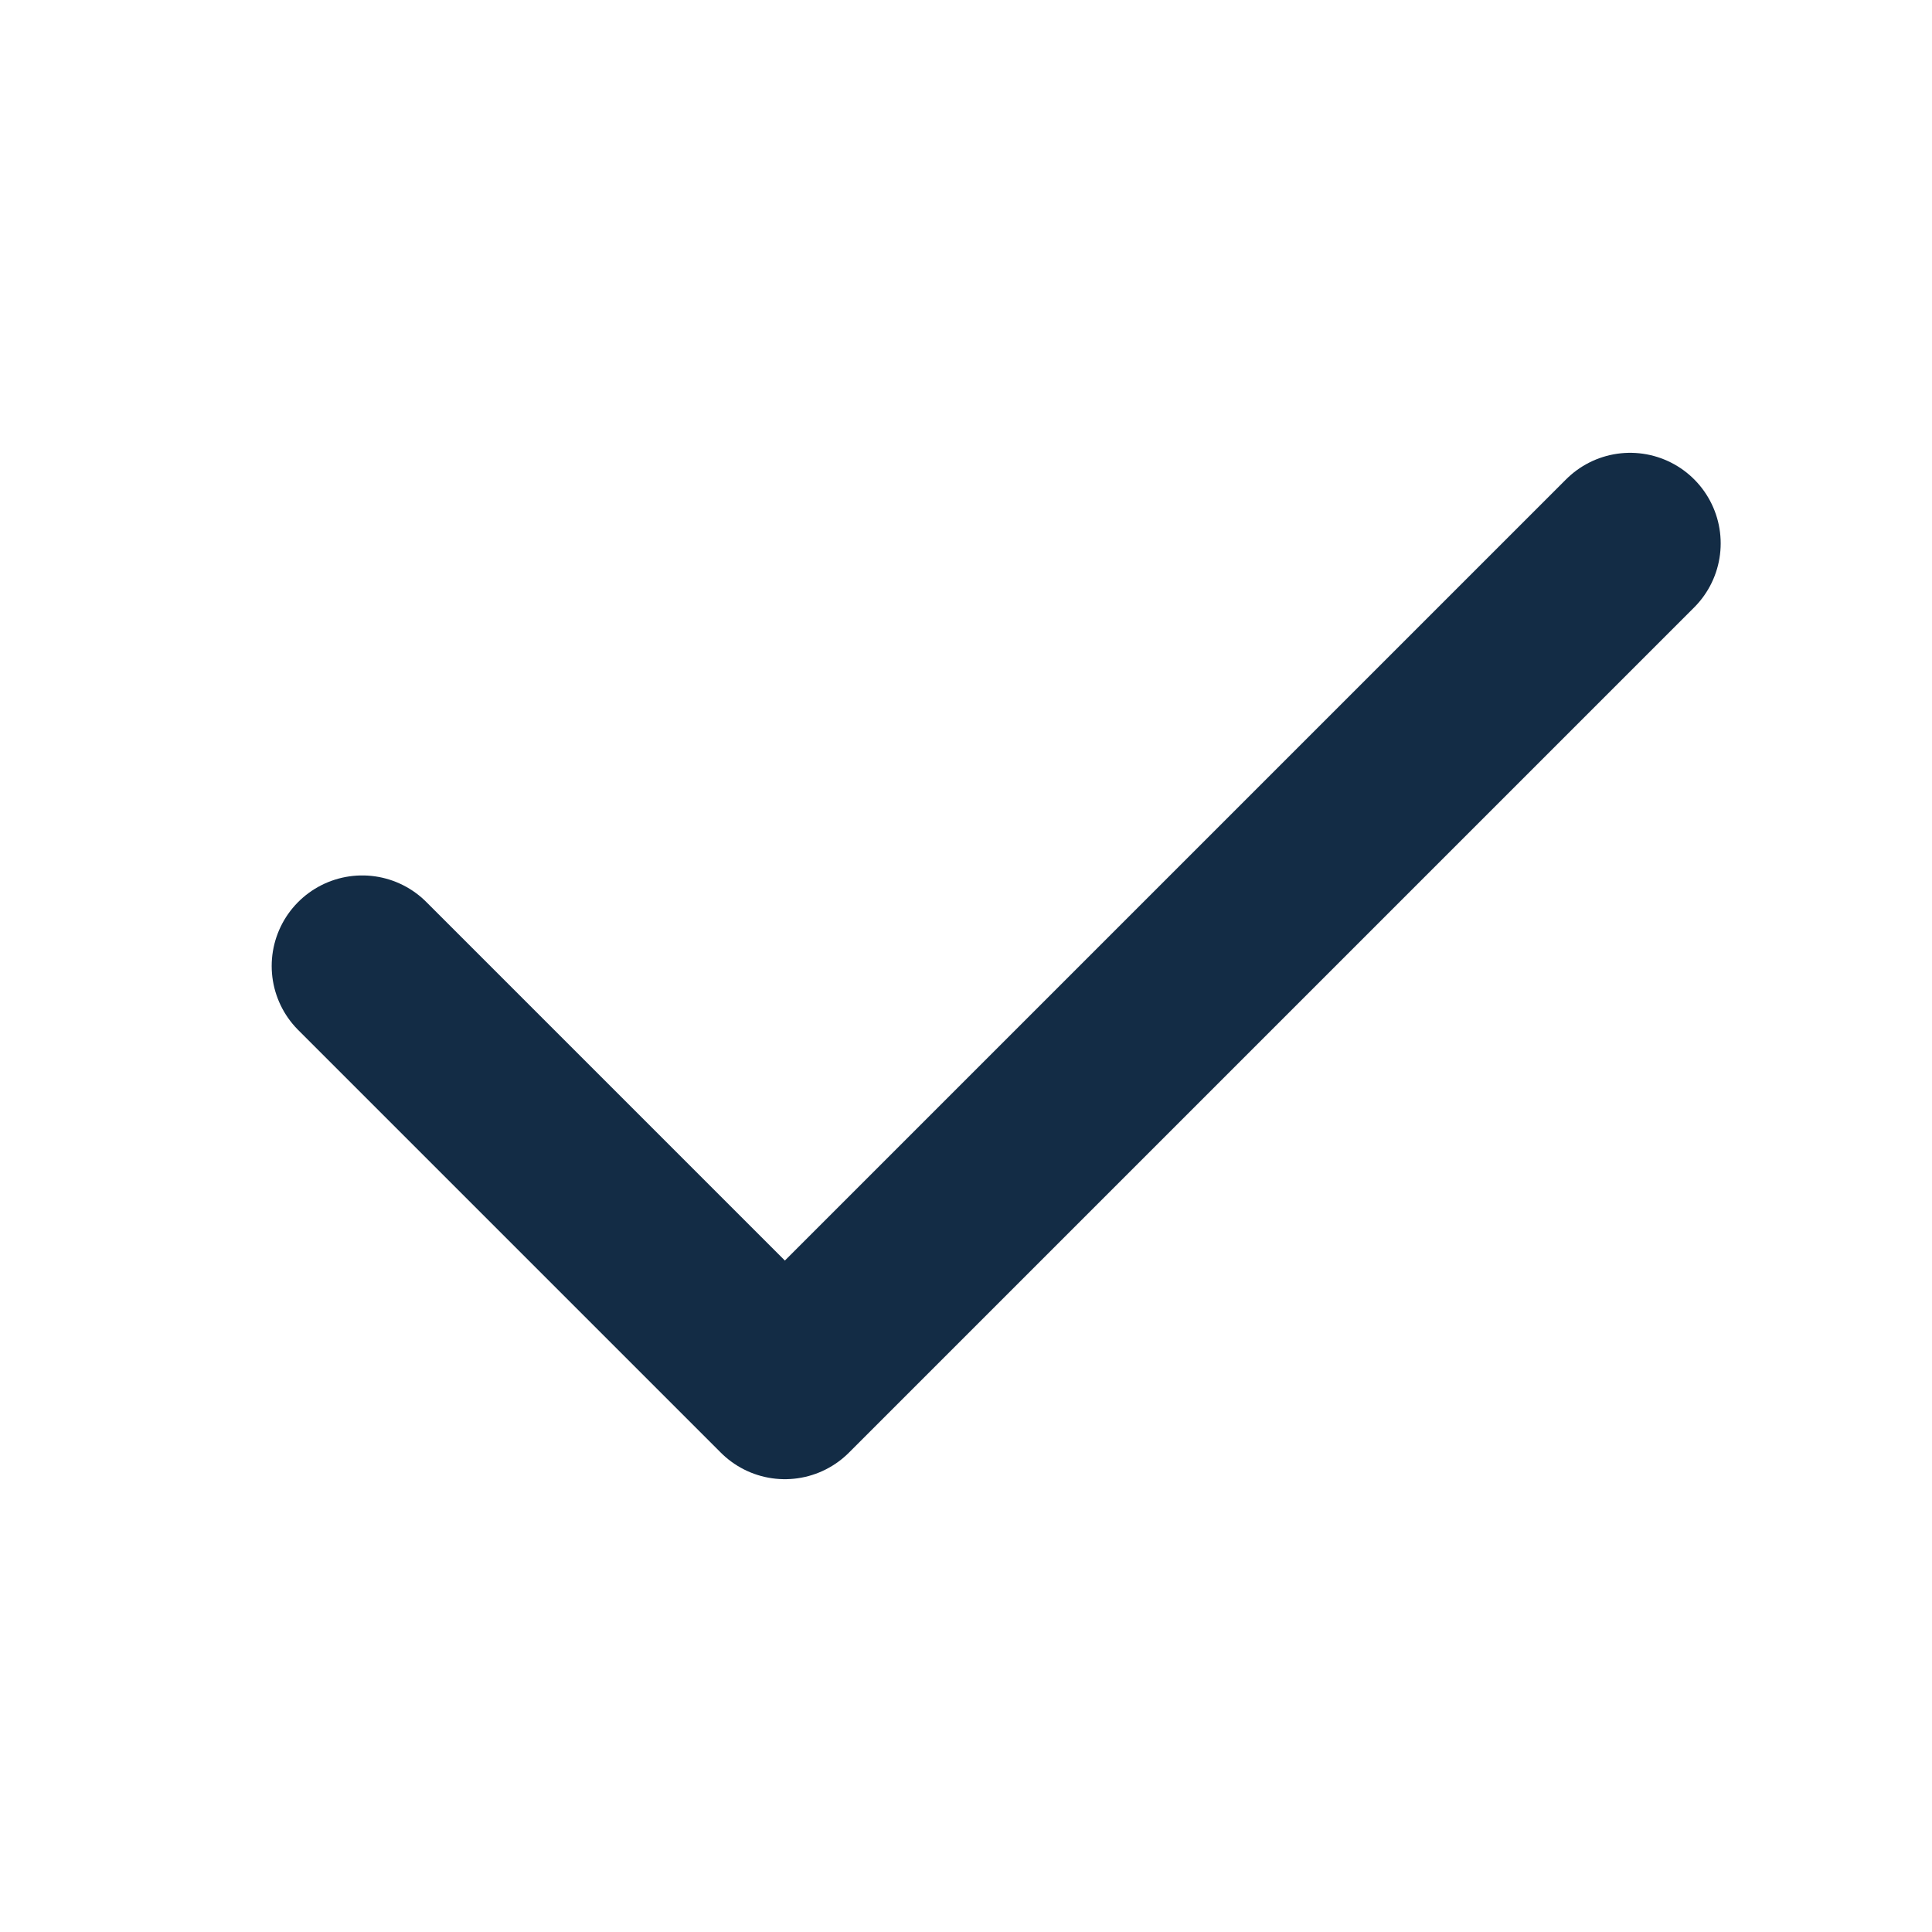
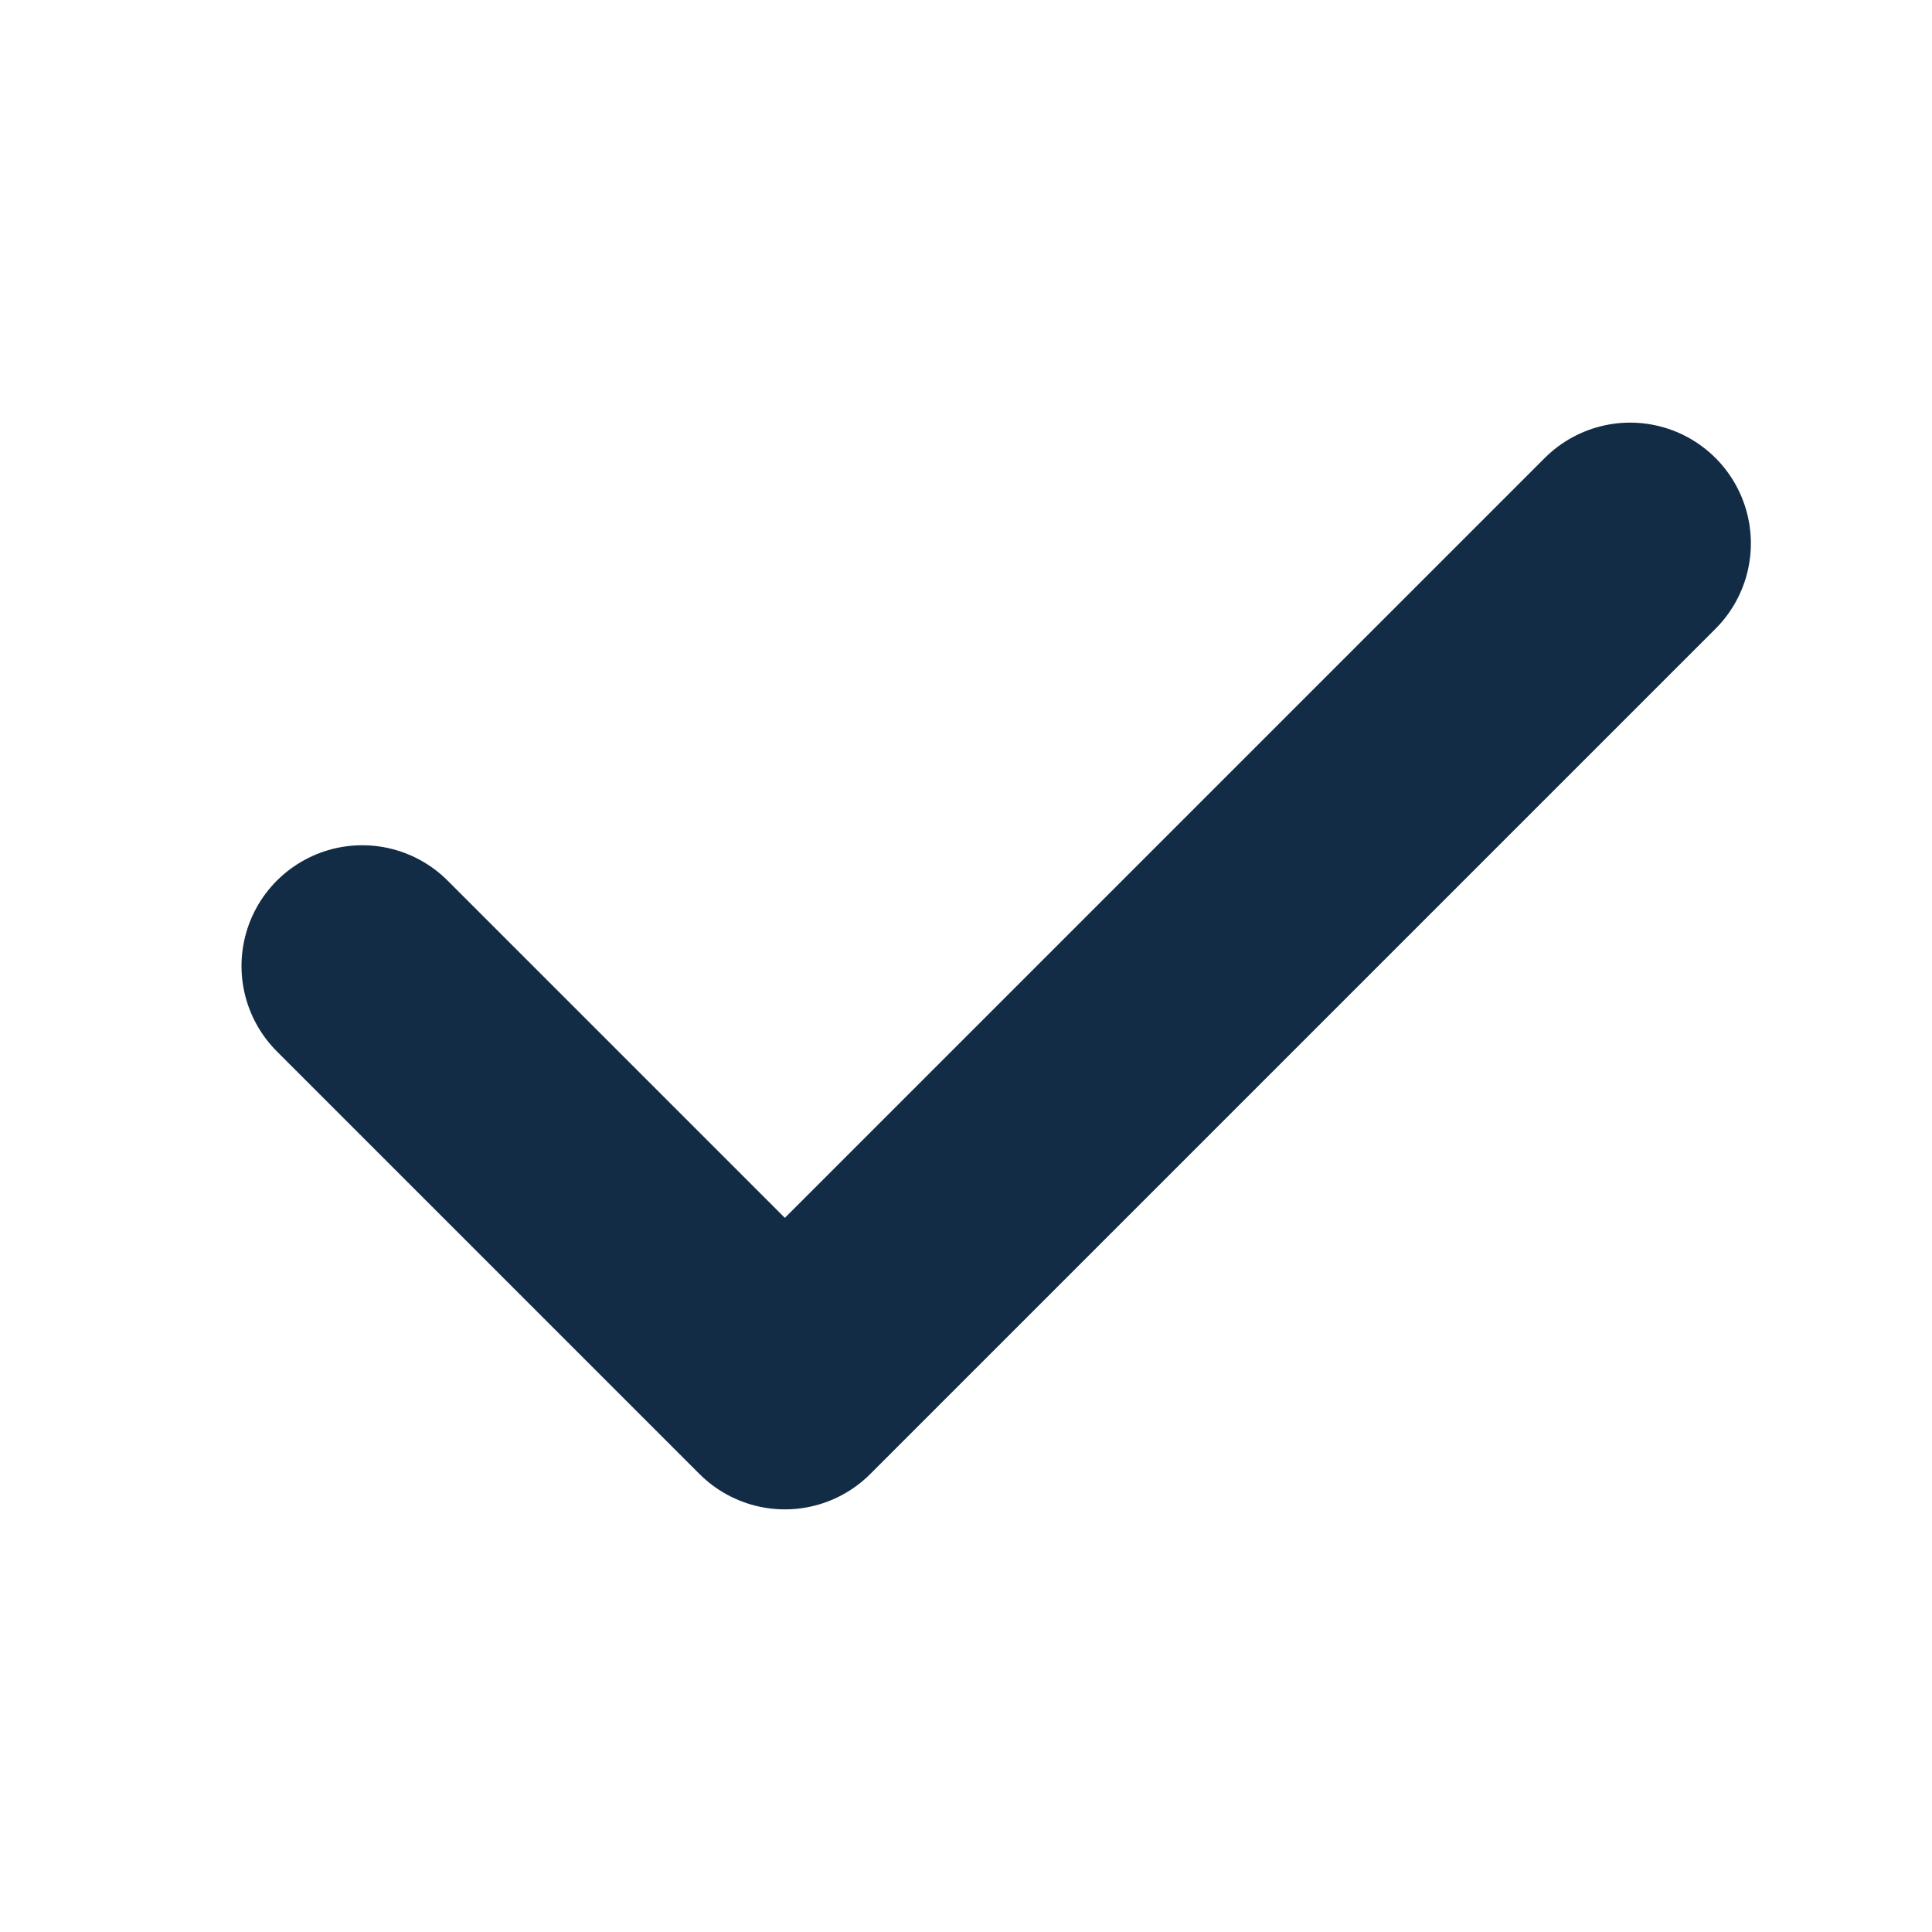
- <svg xmlns="http://www.w3.org/2000/svg" width="32" height="32" viewBox="0 0 32 32" fill="none">
-   <path d="M27 9L13 23L6 16" stroke="#132C45" stroke-width="3" stroke-linecap="round" stroke-linejoin="round" />
+ <svg xmlns="http://www.w3.org/2000/svg" width="24" height="24" viewBox="0 0 24 24" fill="none">
+   <path d="M20.25 6.75L9.75 17.25L4.5 12" stroke="#132C45" stroke-width="3" stroke-linecap="round" stroke-linejoin="round" />
</svg>
